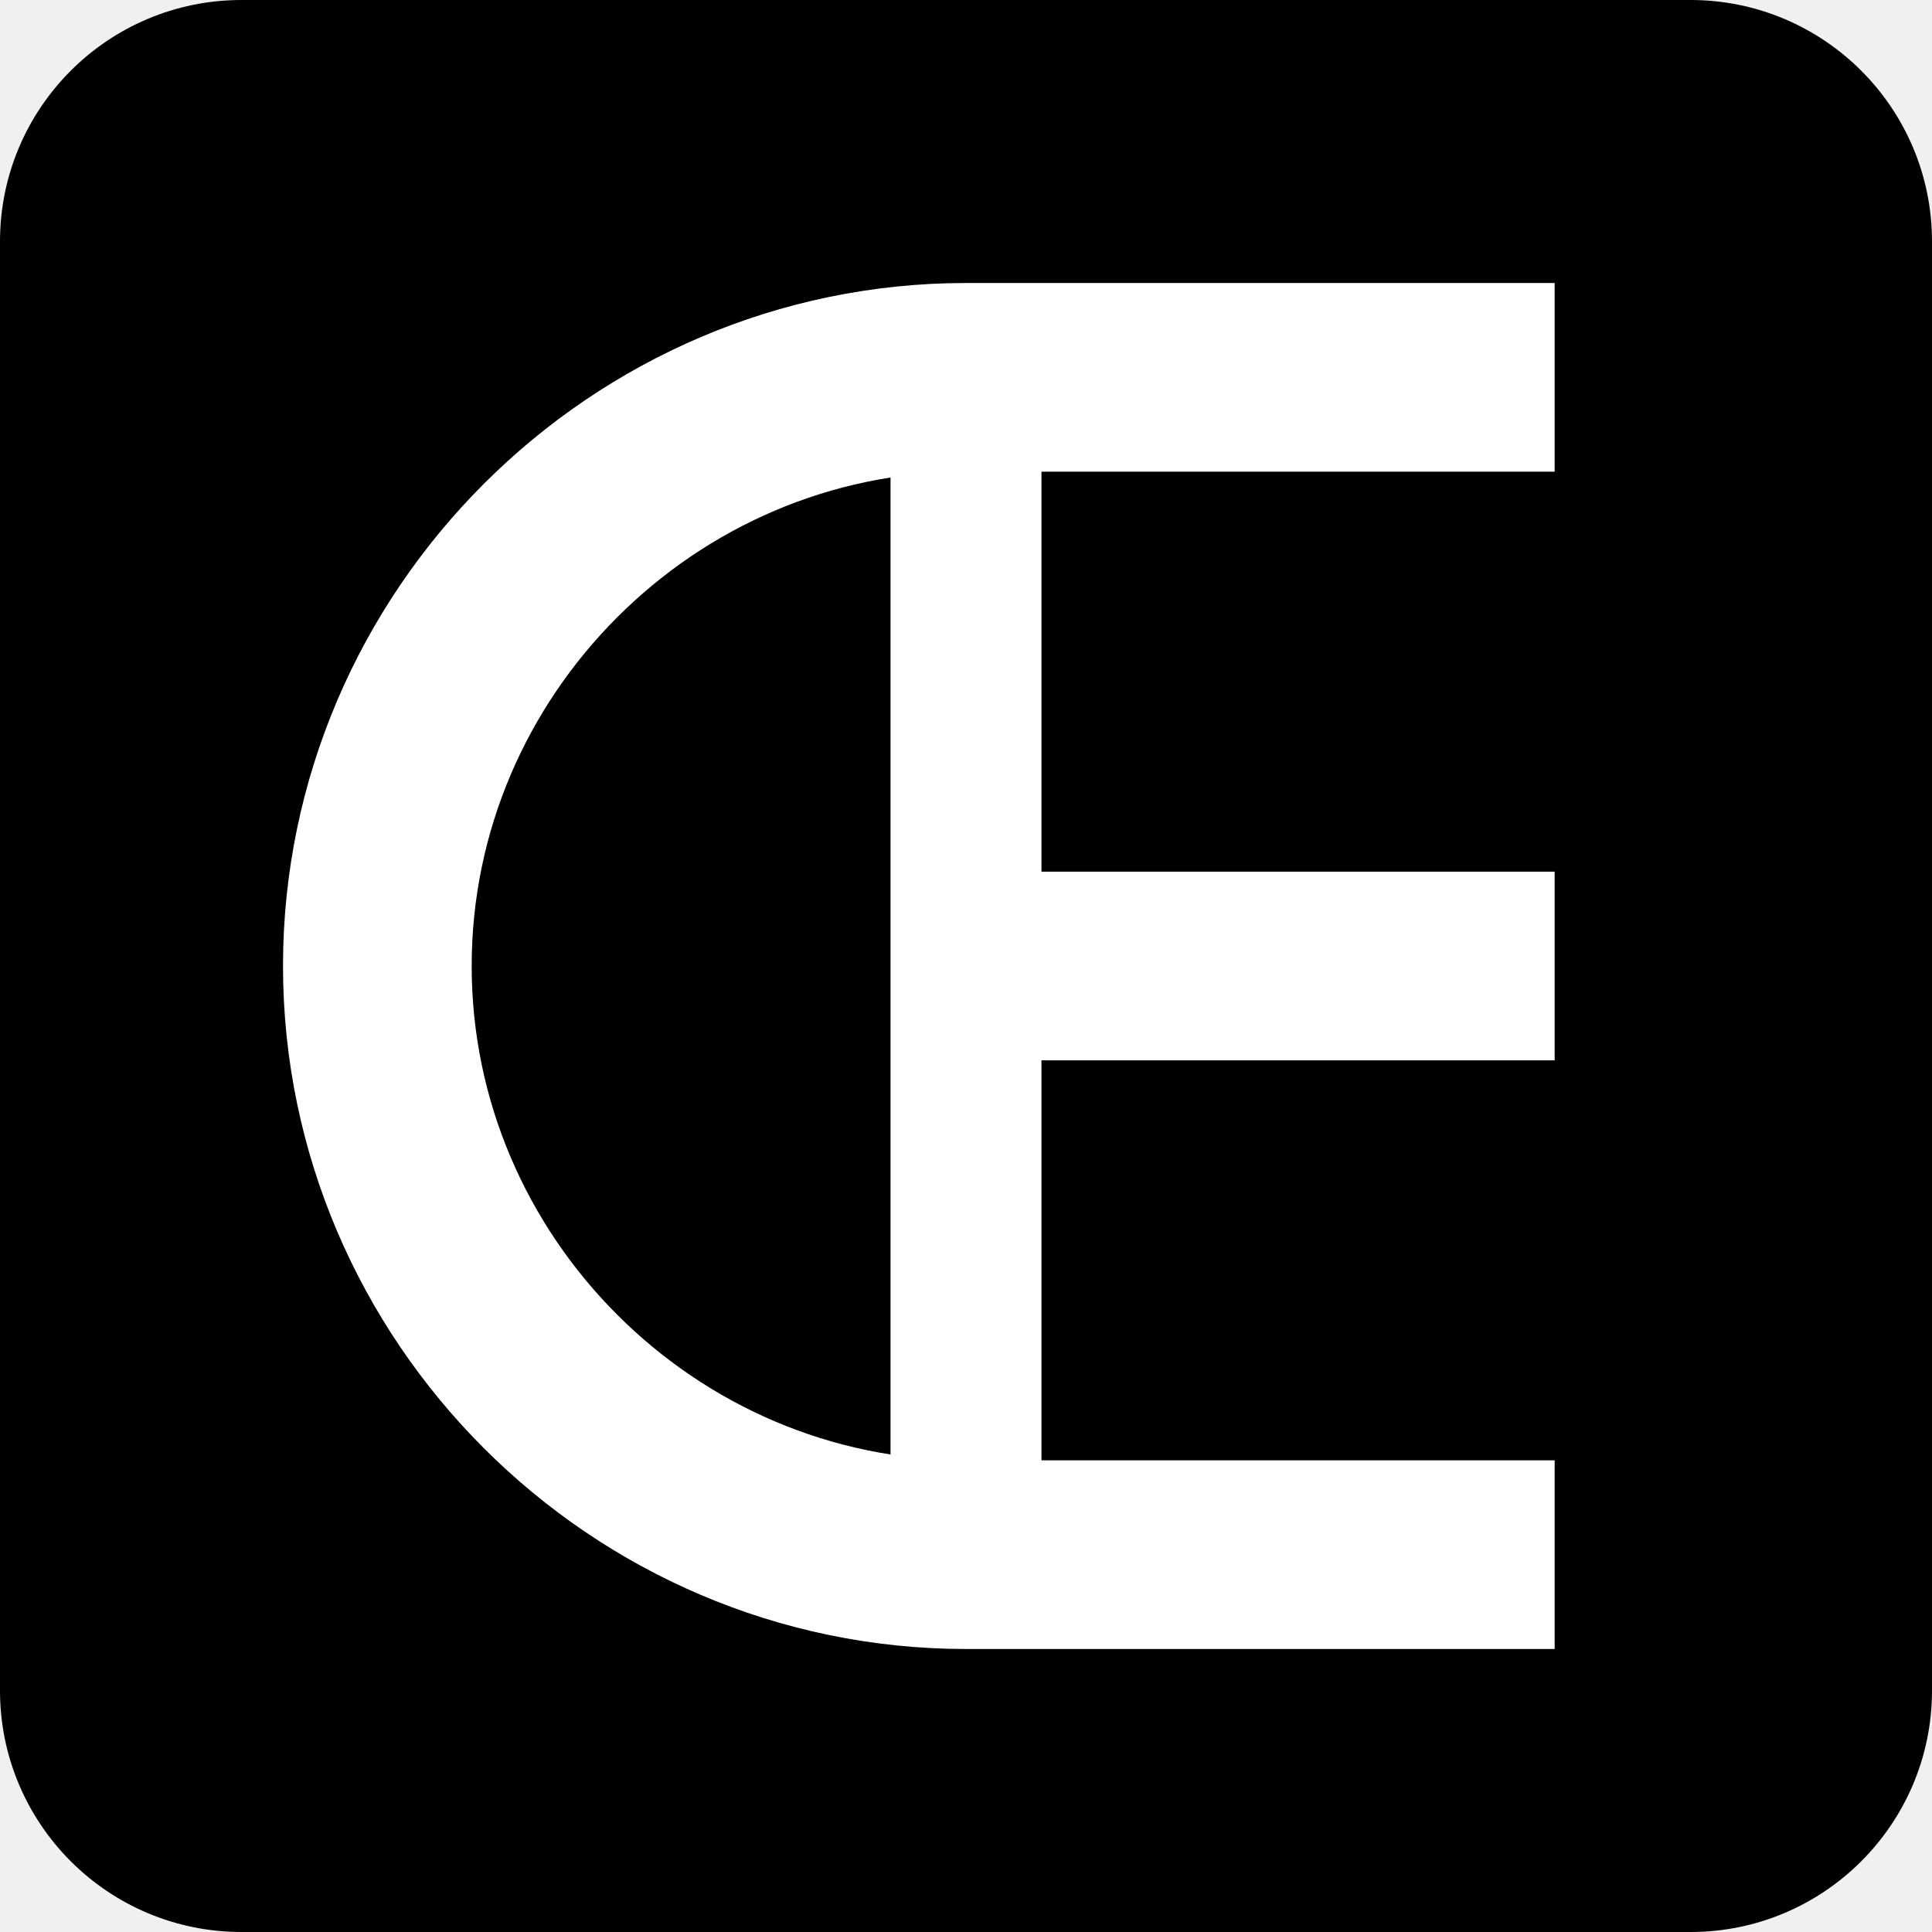
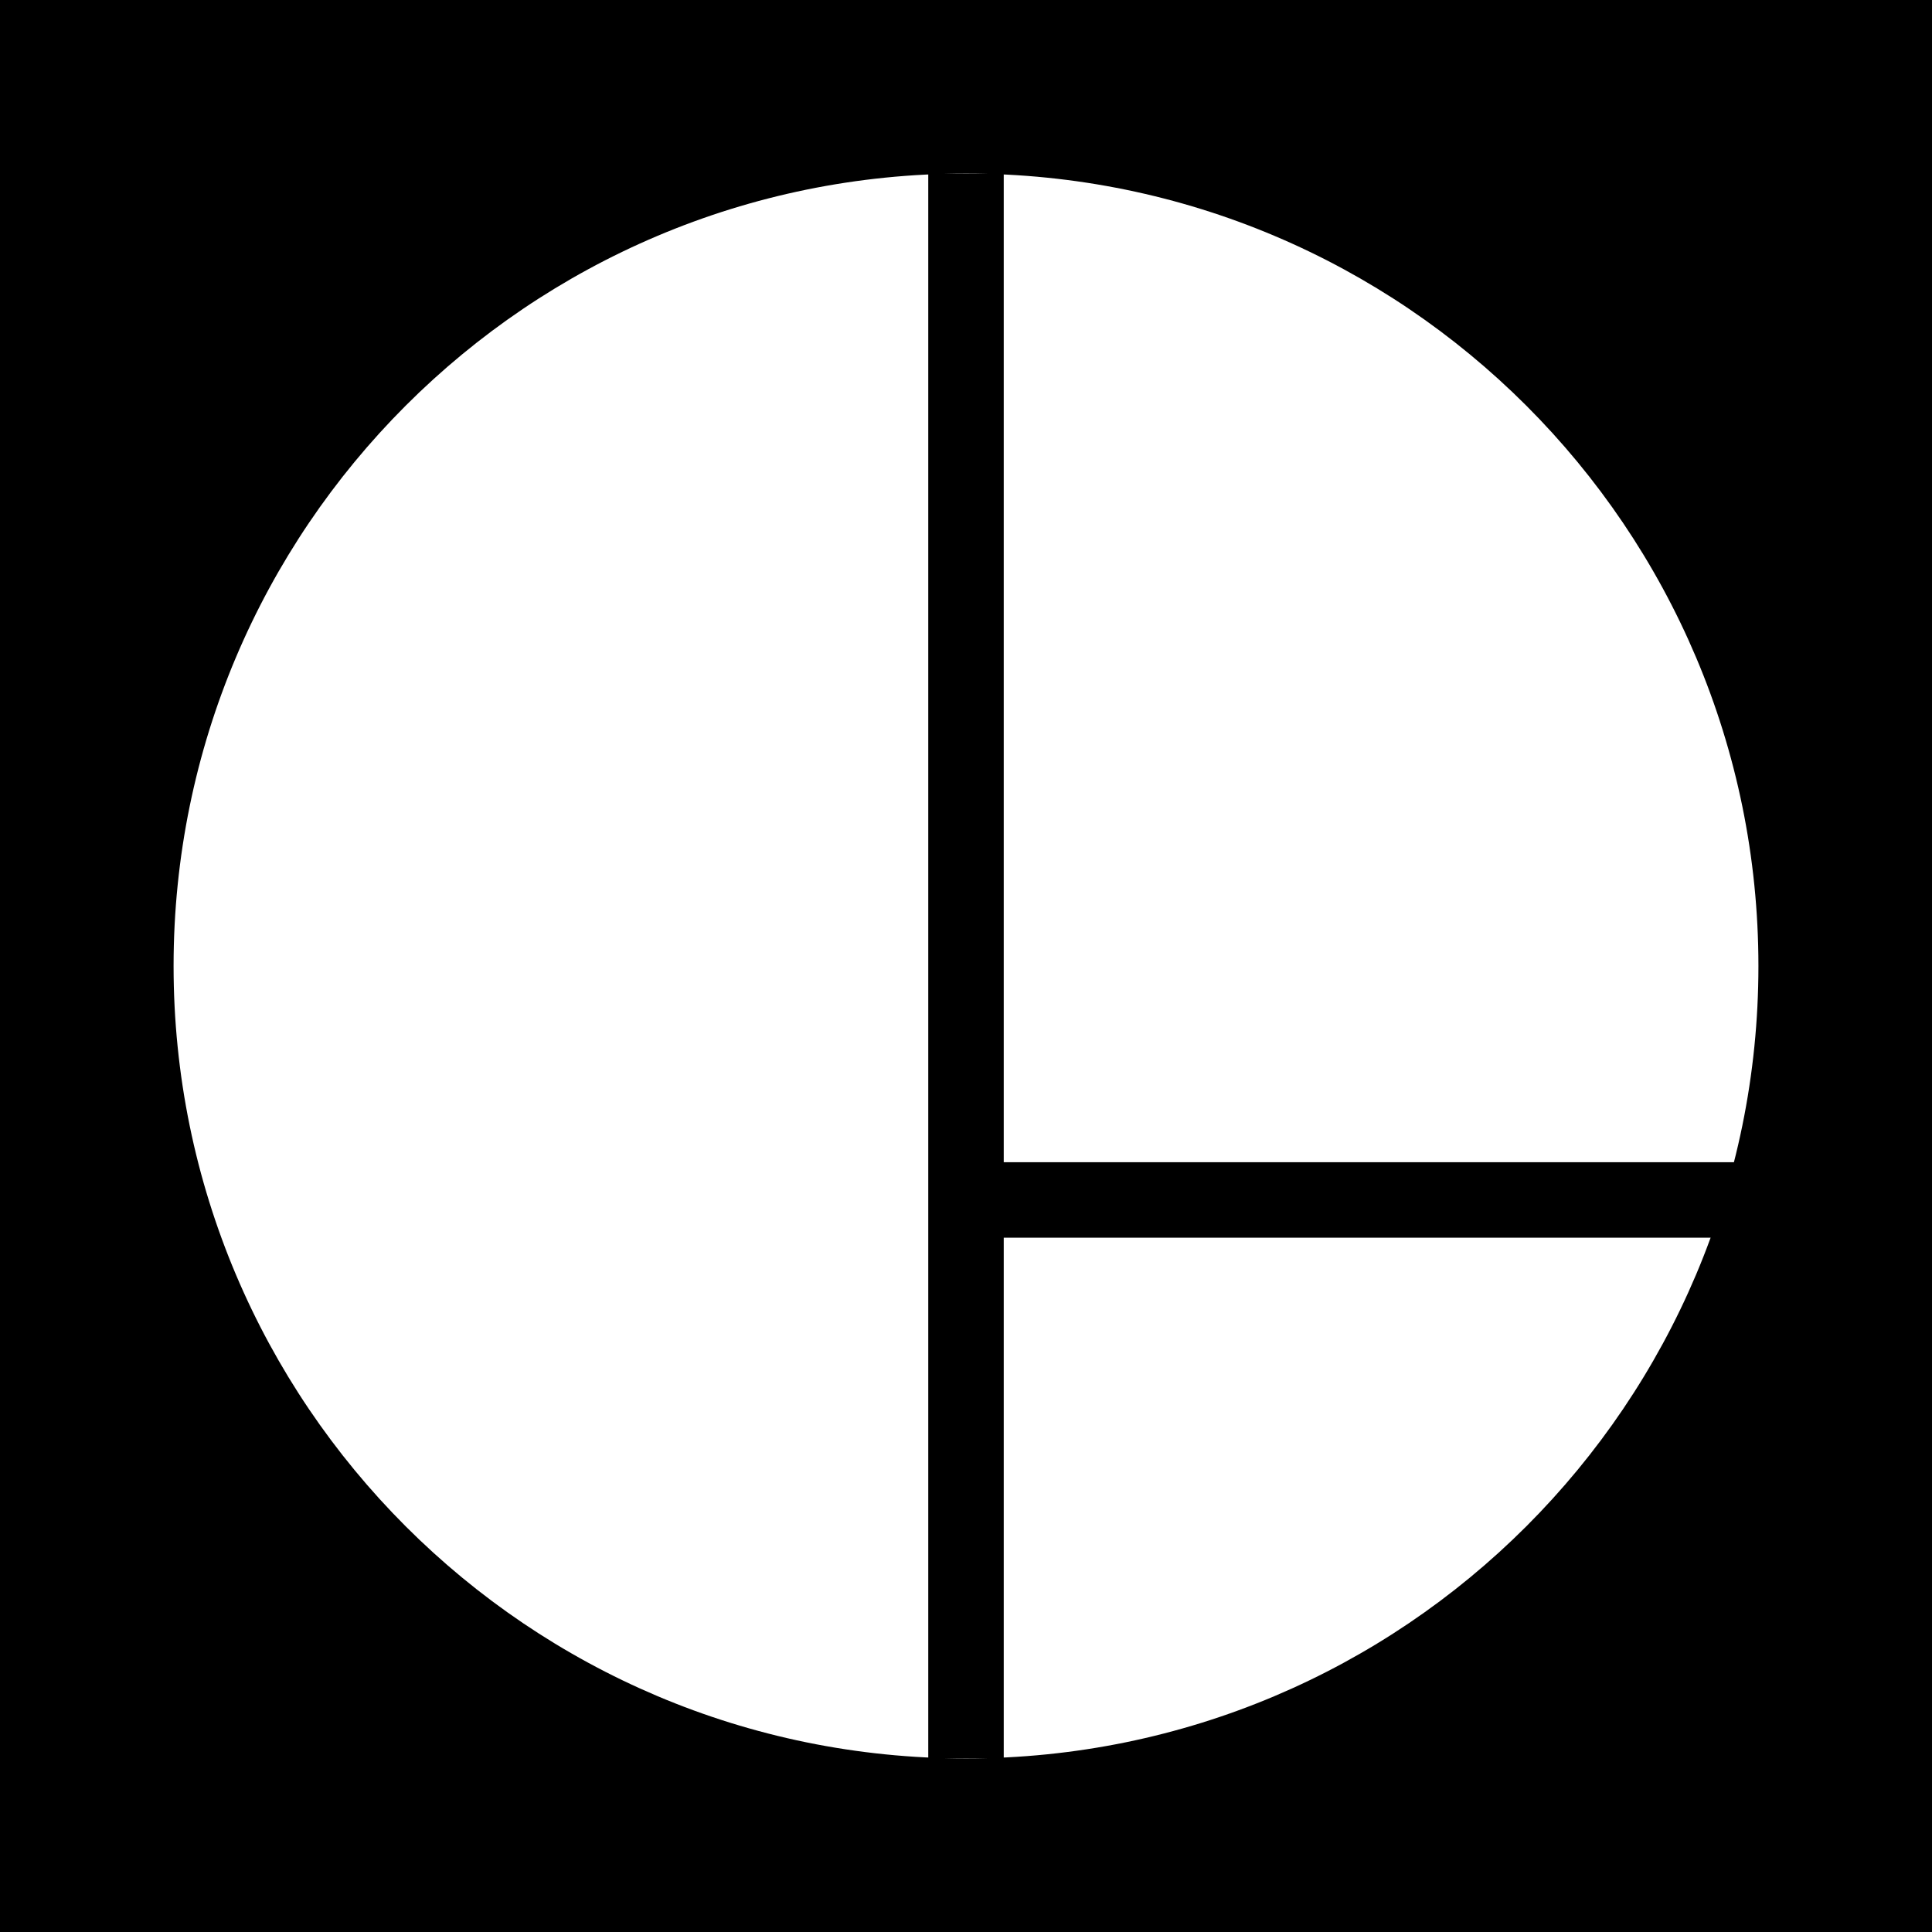
<svg xmlns="http://www.w3.org/2000/svg" width="512" height="512" viewBox="0 0 512 512" fill="none">
-   <rect width="512" height="512" rx="64" fill="black" />
-   <path d="M256 100C170.396 100 100 170.396 100 256C100 341.604 170.396 412 256 412" stroke="white" stroke-width="50" stroke-linecap="butt" />
-   <path d="M256 100H412" stroke="white" stroke-width="50" stroke-linecap="butt" />
-   <path d="M256 256H412" stroke="white" stroke-width="50" stroke-linecap="butt" />
-   <path d="M256 412H412" stroke="white" stroke-width="50" stroke-linecap="butt" />
-   <path d="M256 100V412" stroke="white" stroke-width="40" stroke-linecap="butt" />
+   <rect width="512" height="512" fill="#000000" />
+   <circle cx="256" cy="256" r="210" fill="#ffffff" />
+   <rect x="246" y="46" width="20" height="420" fill="#000000" />
+   <rect x="256" y="308" width="210" height="20" fill="#000000" />
</svg>
